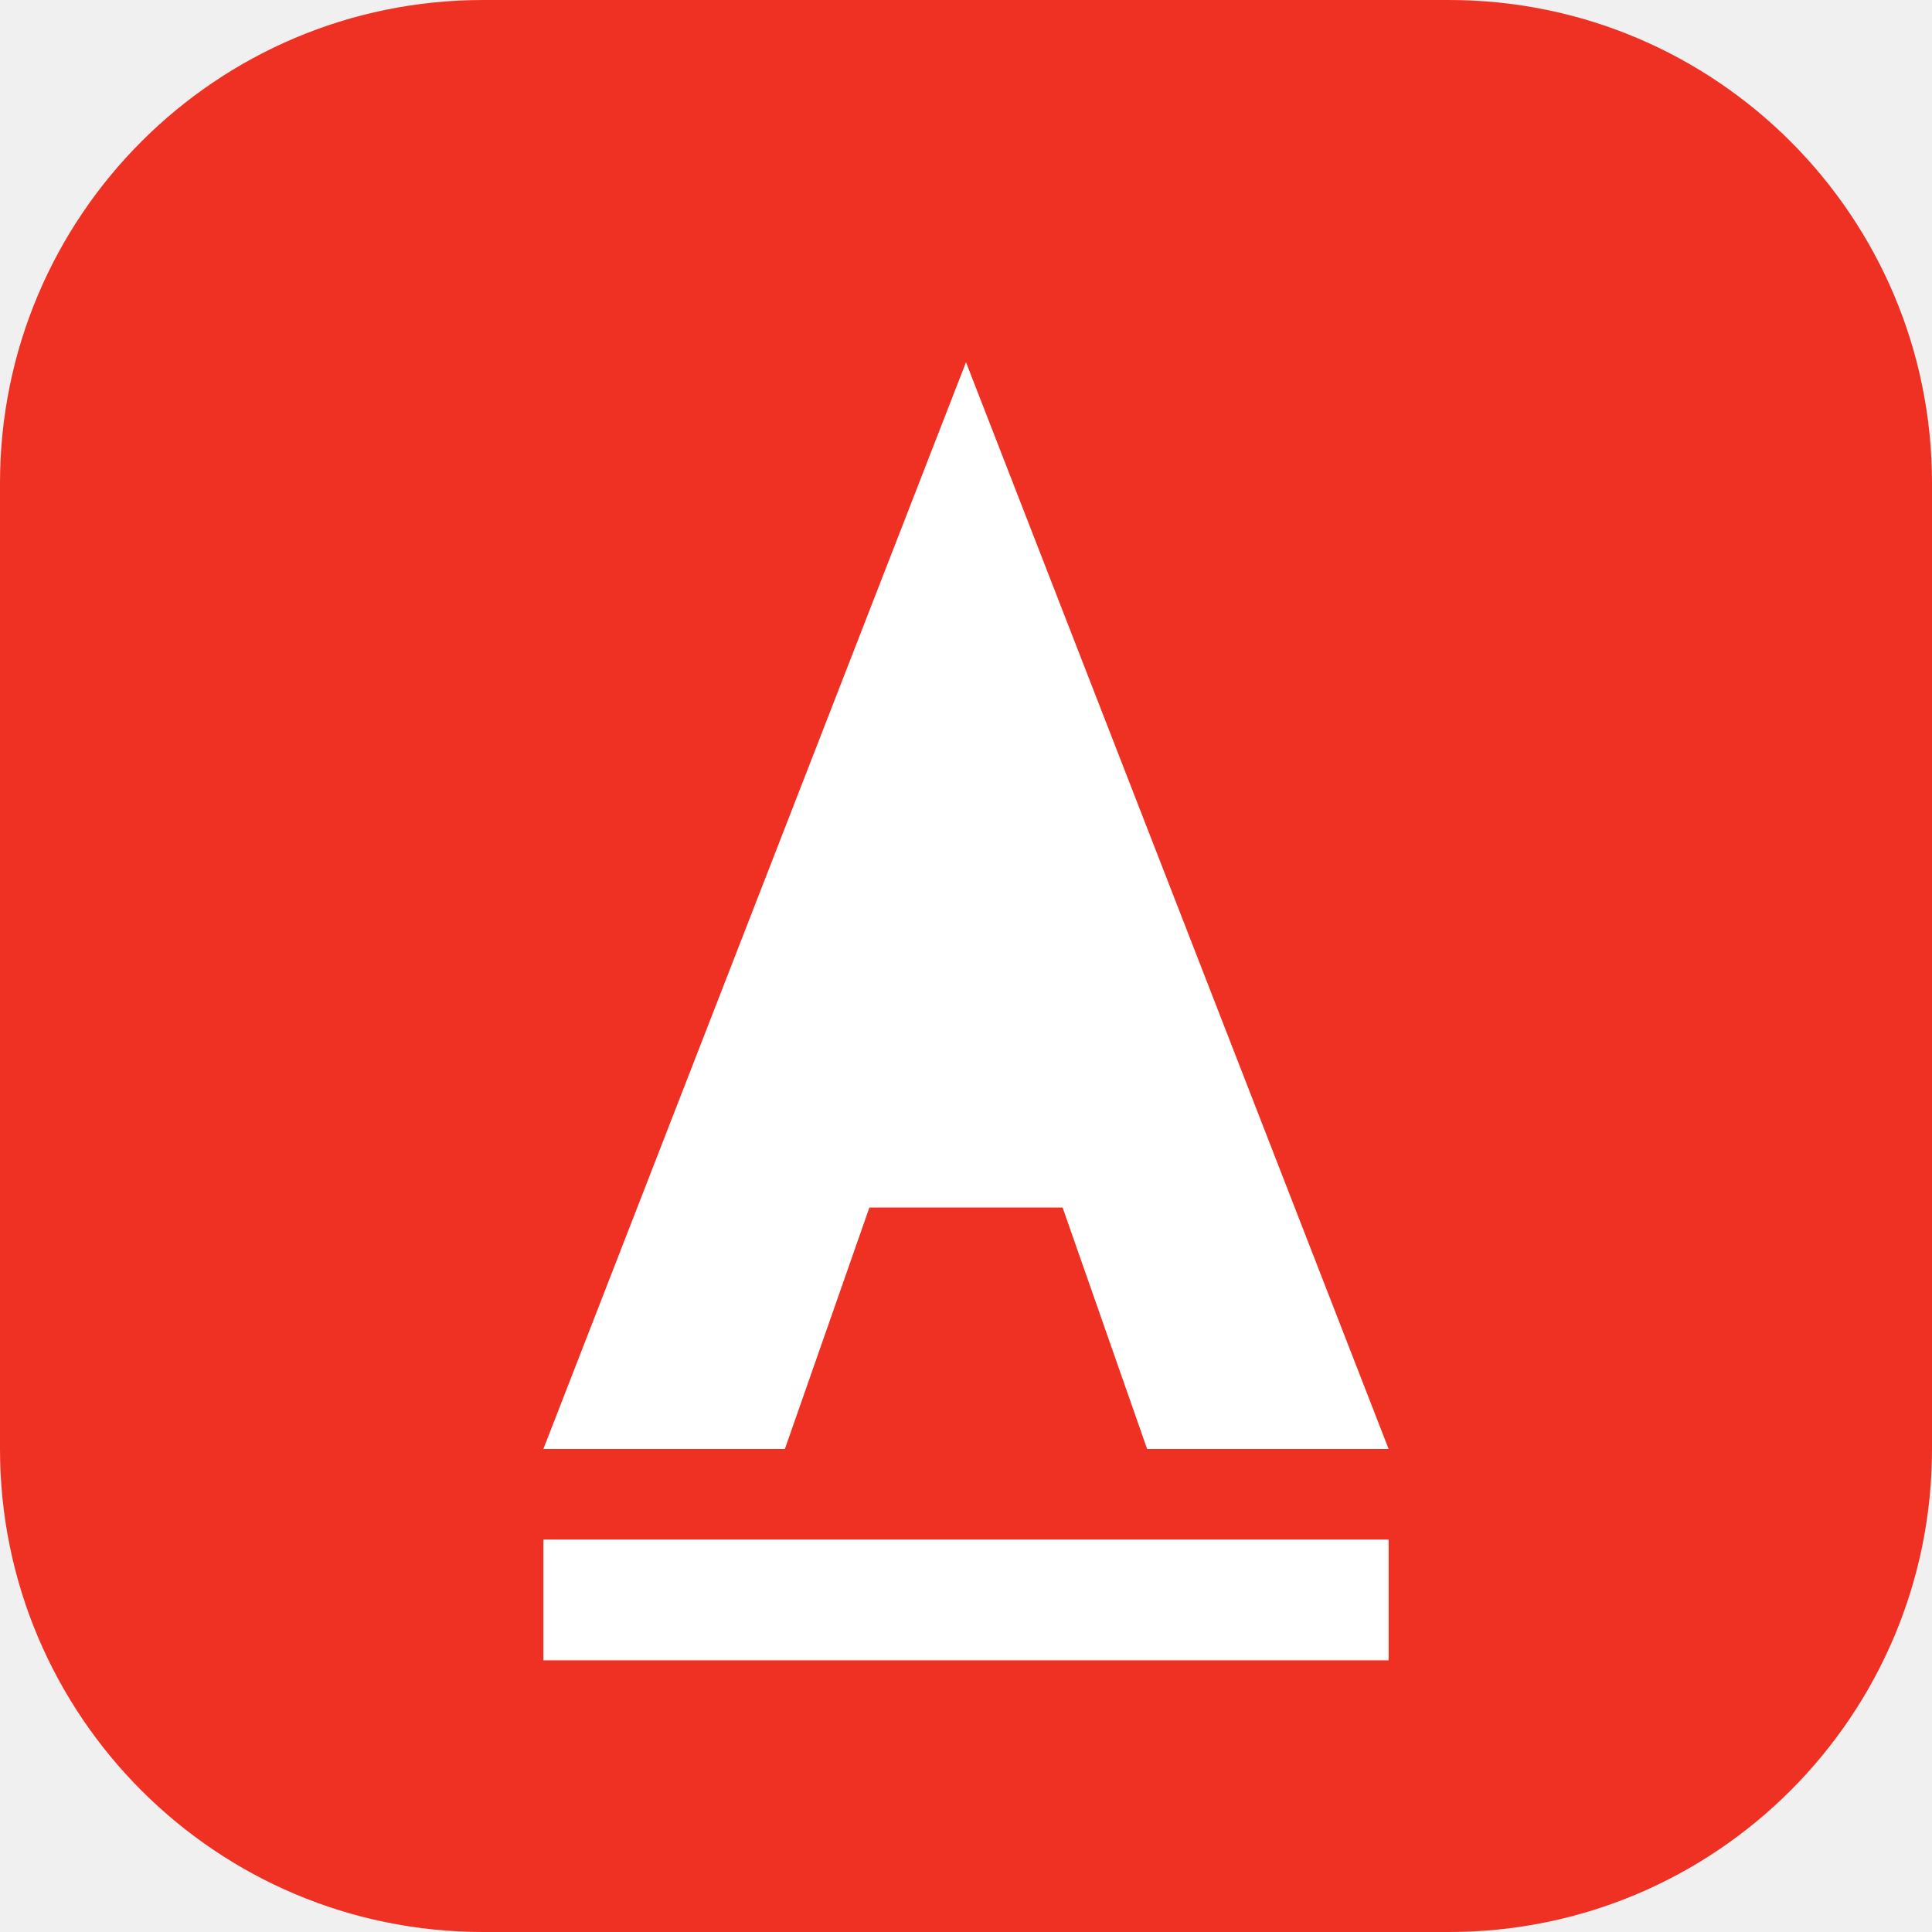
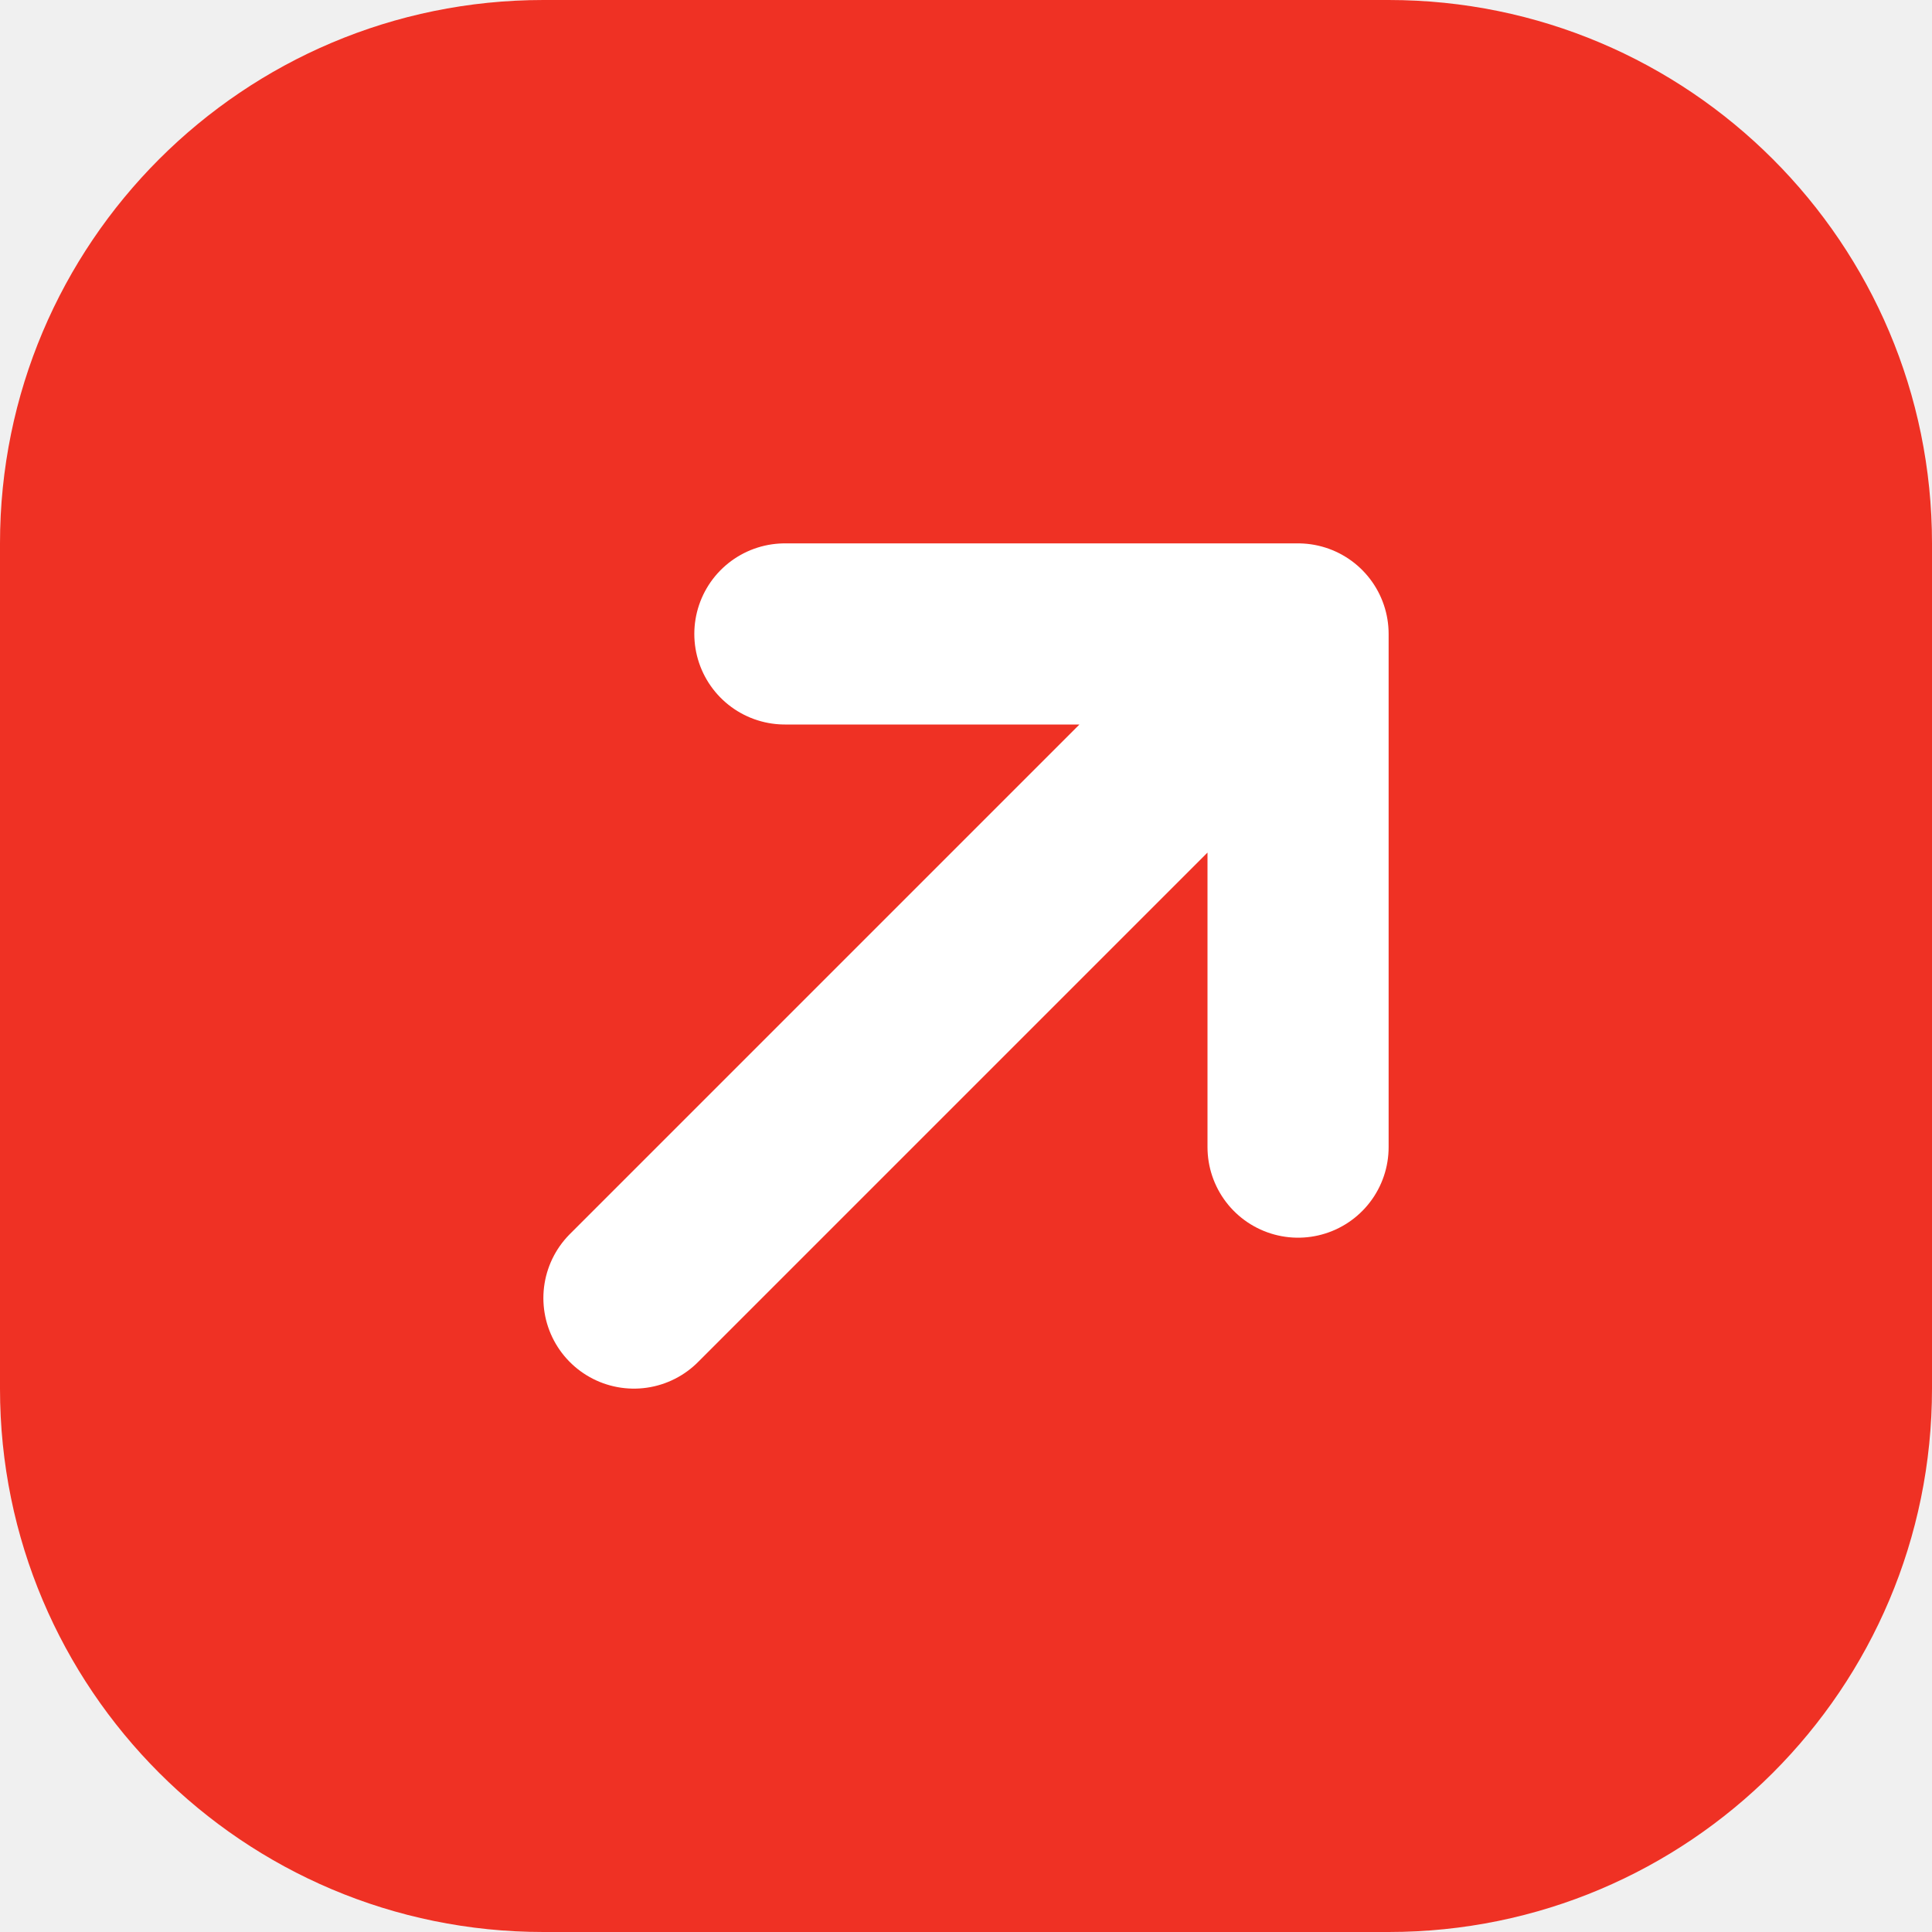
<svg xmlns="http://www.w3.org/2000/svg" viewBox="0 0 32 32">
-   <rect width="32" height="32" rx="8" fill="#EF3124" />
-   <path d="M16 6l7 18h-4l-1.4-4h-3.2L13 24H9z" fill="#fff" />
-   <rect x="9" y="25.5" width="14" height="2" fill="#fff" />
+   <rect width="32" height="32" rx="9" fill="#EF3124" />
+   <path d="M10.5 21.5 21 11M13 10.5h8.5V19" fill="none" stroke="#fff" stroke-width="3" stroke-linecap="round" stroke-linejoin="round" />
</svg>
